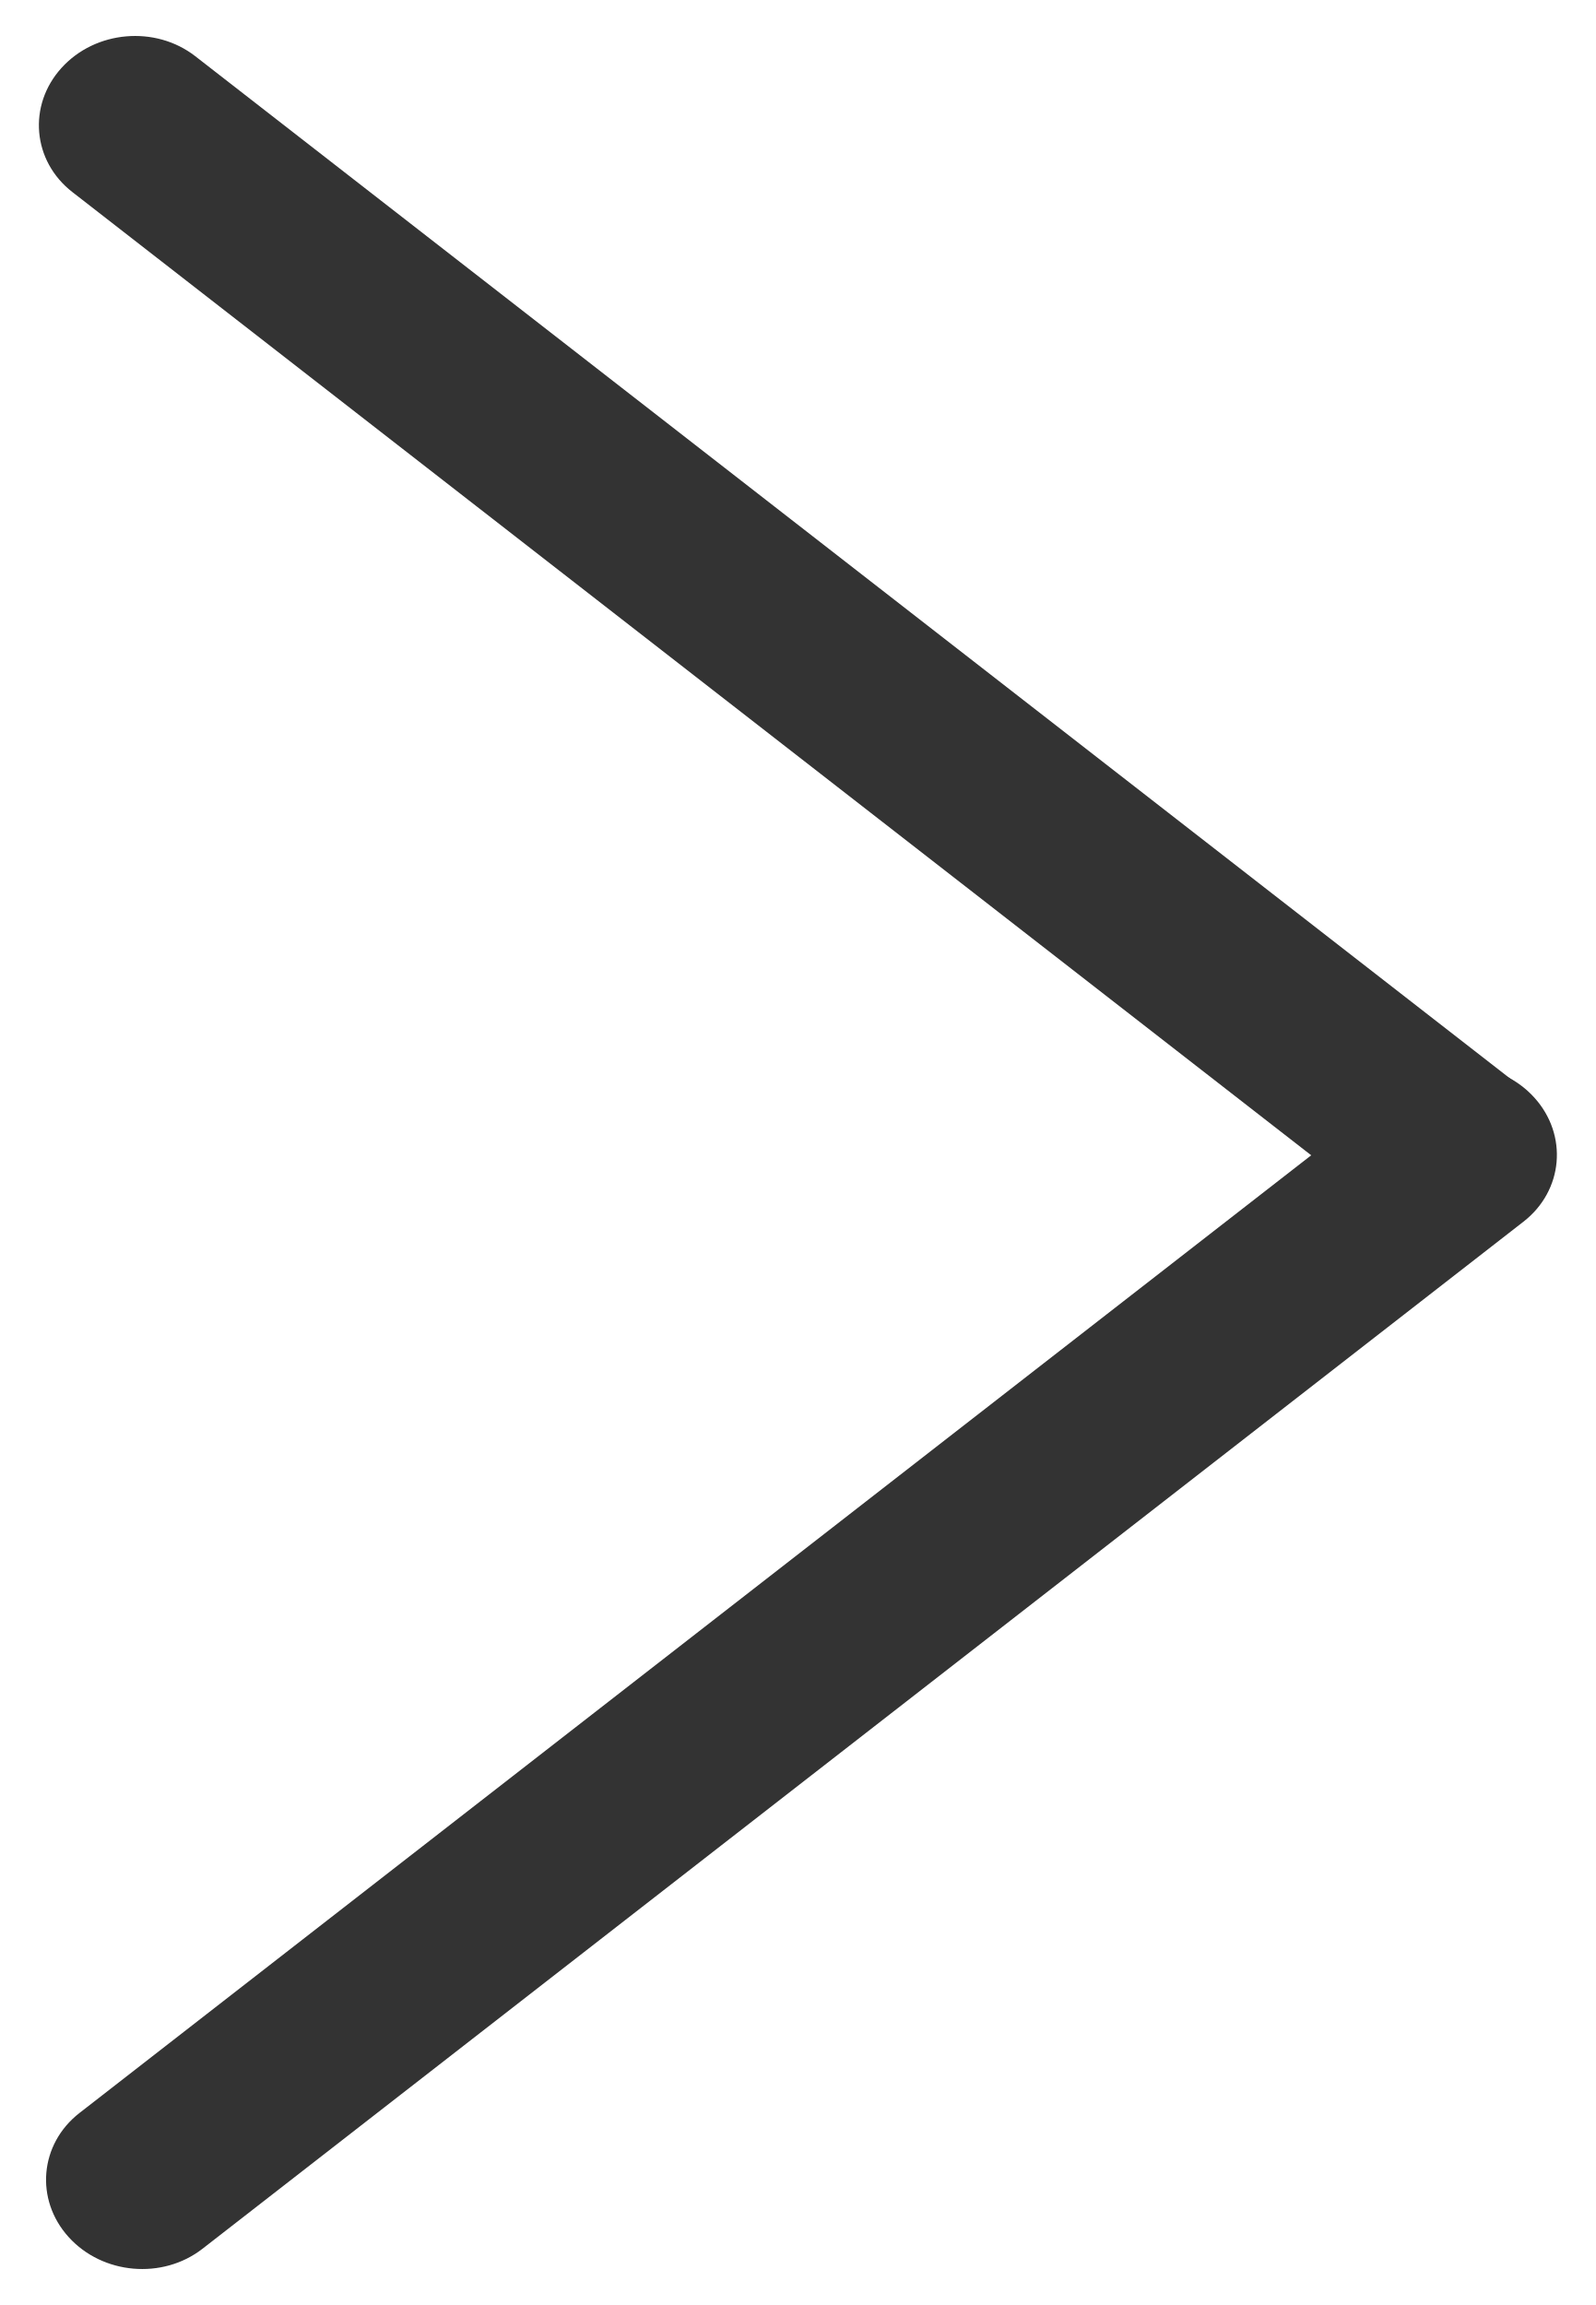
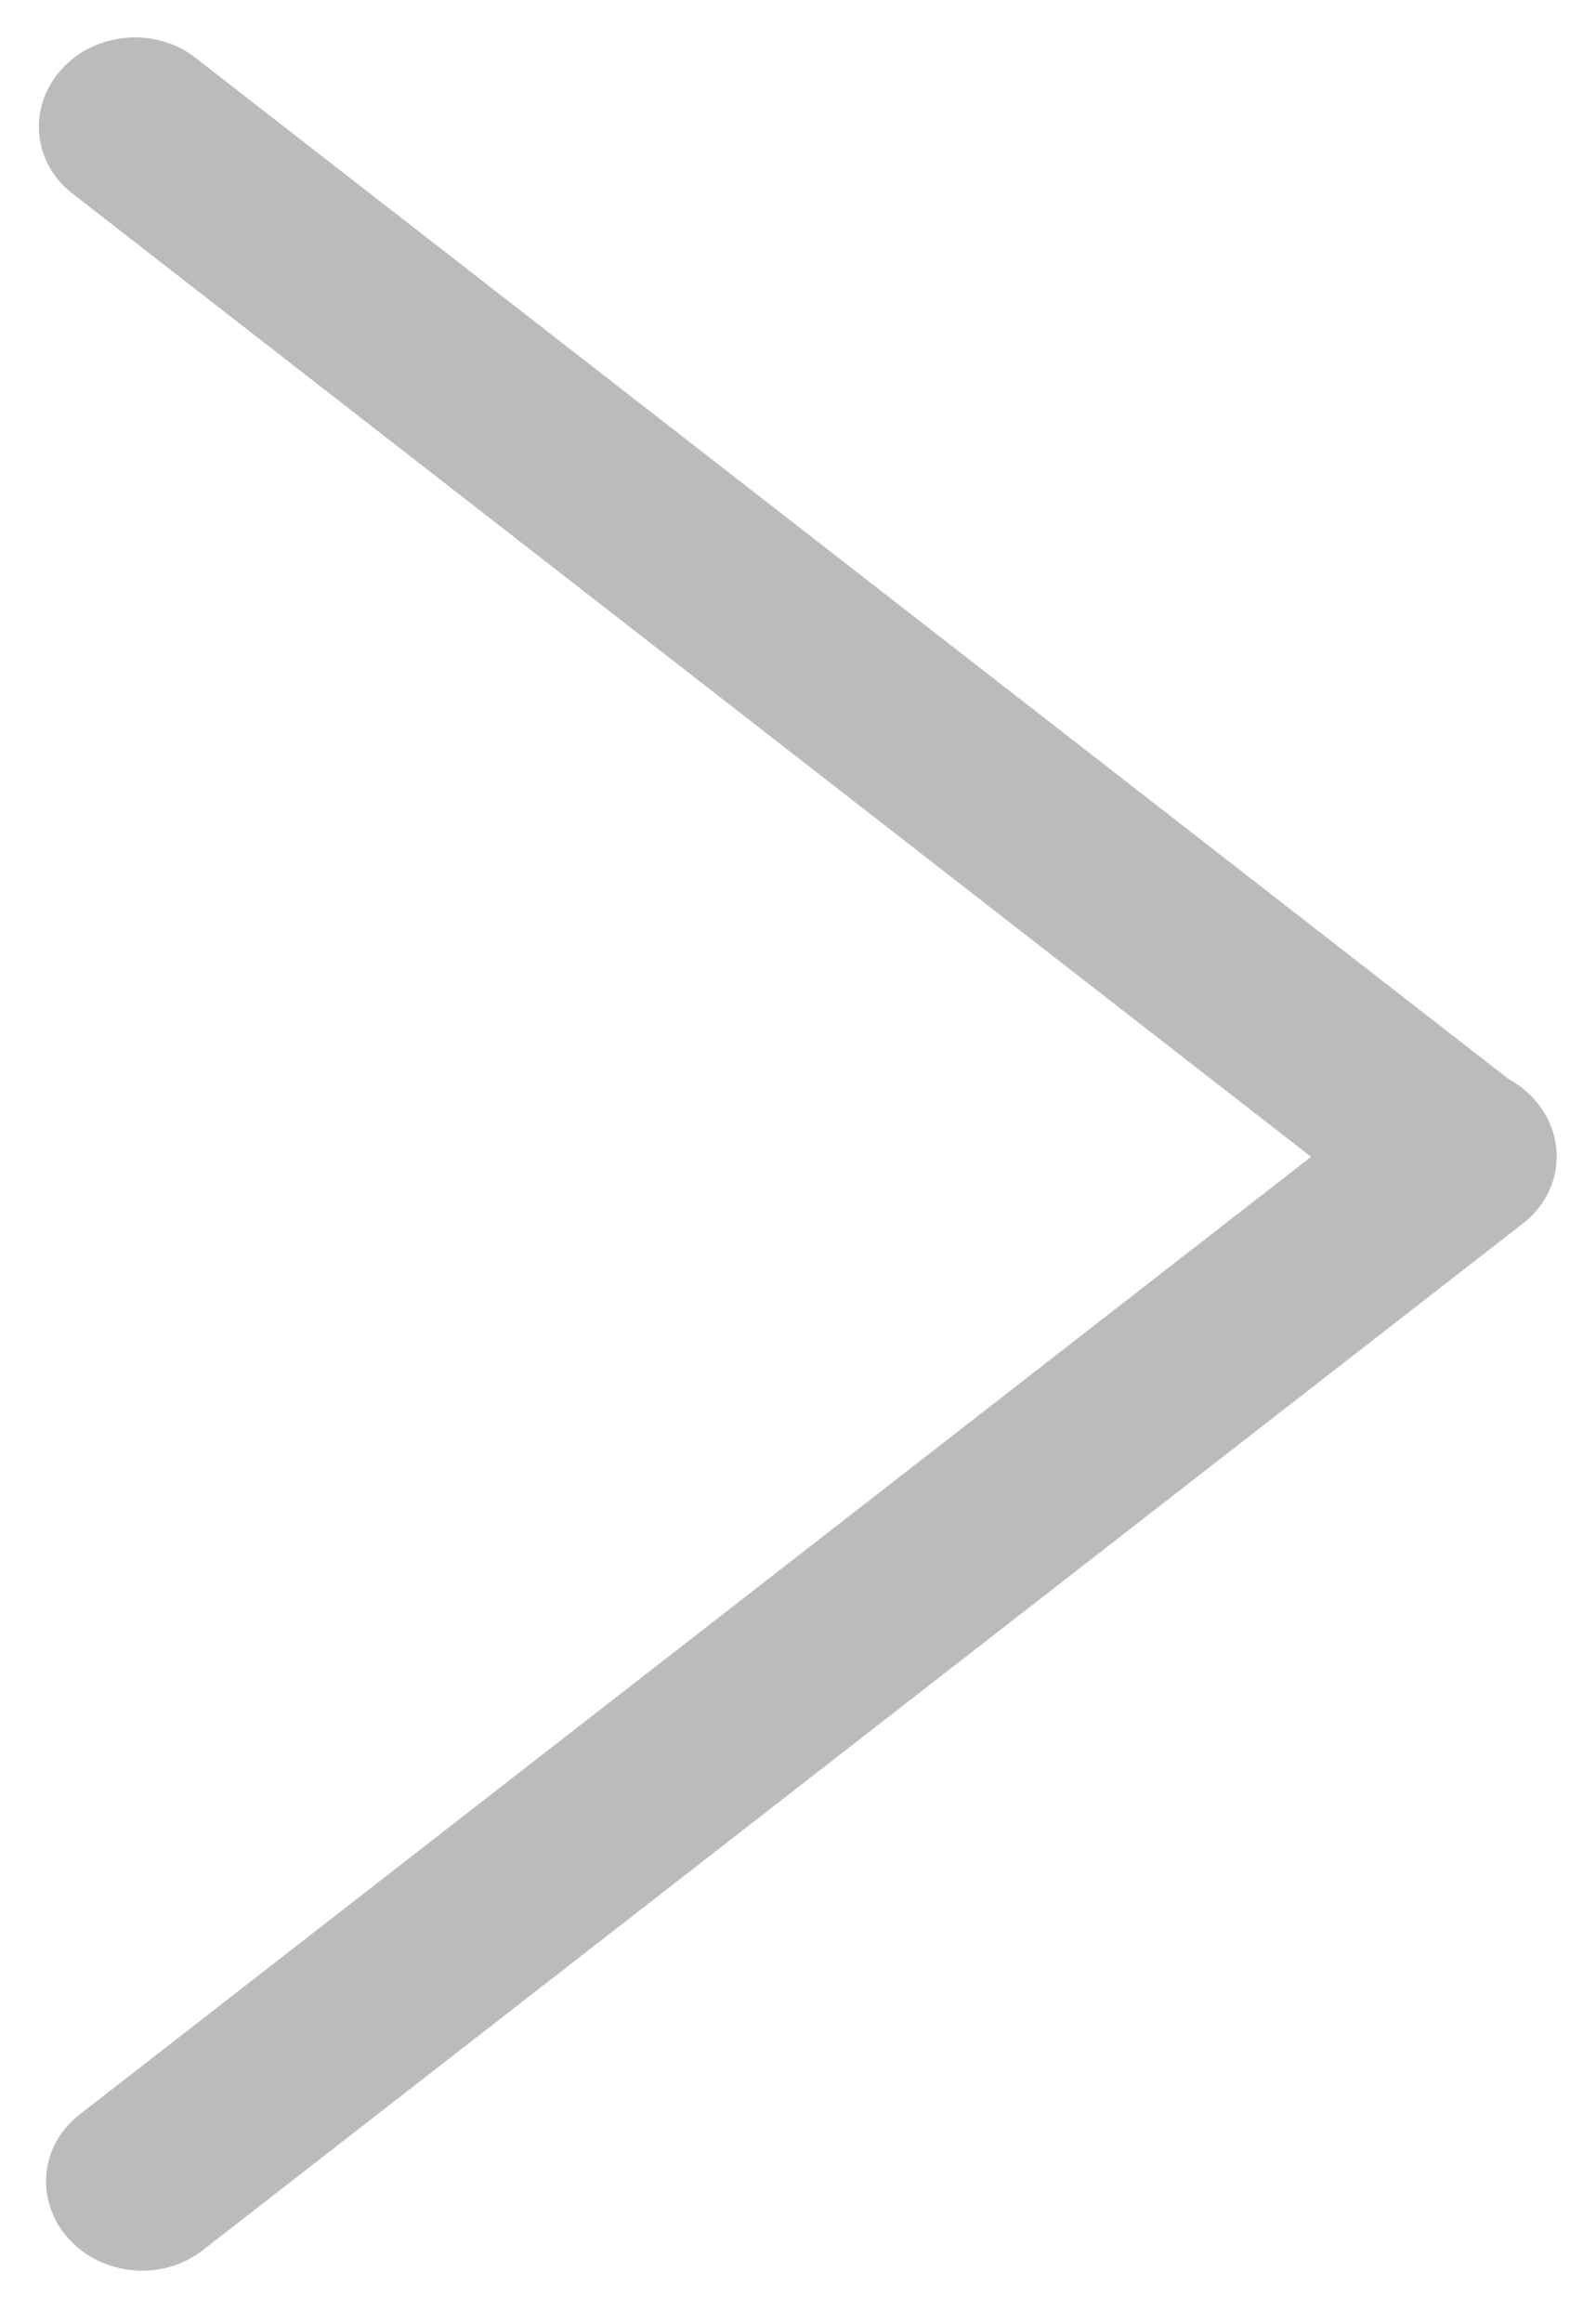
- <svg xmlns="http://www.w3.org/2000/svg" width="90" height="130" viewBox="0 0 90 130" fill="none">
-   <rect width="104.705" height="10.333" rx="5.167" transform="matrix(-0.789449 -0.613816 -0.671235 0.741244 89.5957 64.2698)" fill="#333333" />
-   <rect width="104.705" height="10.333" rx="5.167" transform="matrix(0.789449 -0.613816 -0.671235 -0.741244 7.34033 130)" fill="#333333" />
+ <svg xmlns="http://www.w3.org/2000/svg" width="90" height="131" viewBox="0 0 90 131" fill="none">
+   <rect width="104.705" height="10.333" rx="5.167" transform="matrix(-0.789449 -0.613816 -0.671235 0.741244 89.5957 64.3486)" fill="#BBBBBB" />
+   <rect width="104.705" height="10.333" rx="5.167" transform="matrix(0.789449 -0.613816 -0.671235 -0.741244 7.34033 130.079)" fill="#BBBBBB" />
</svg>
